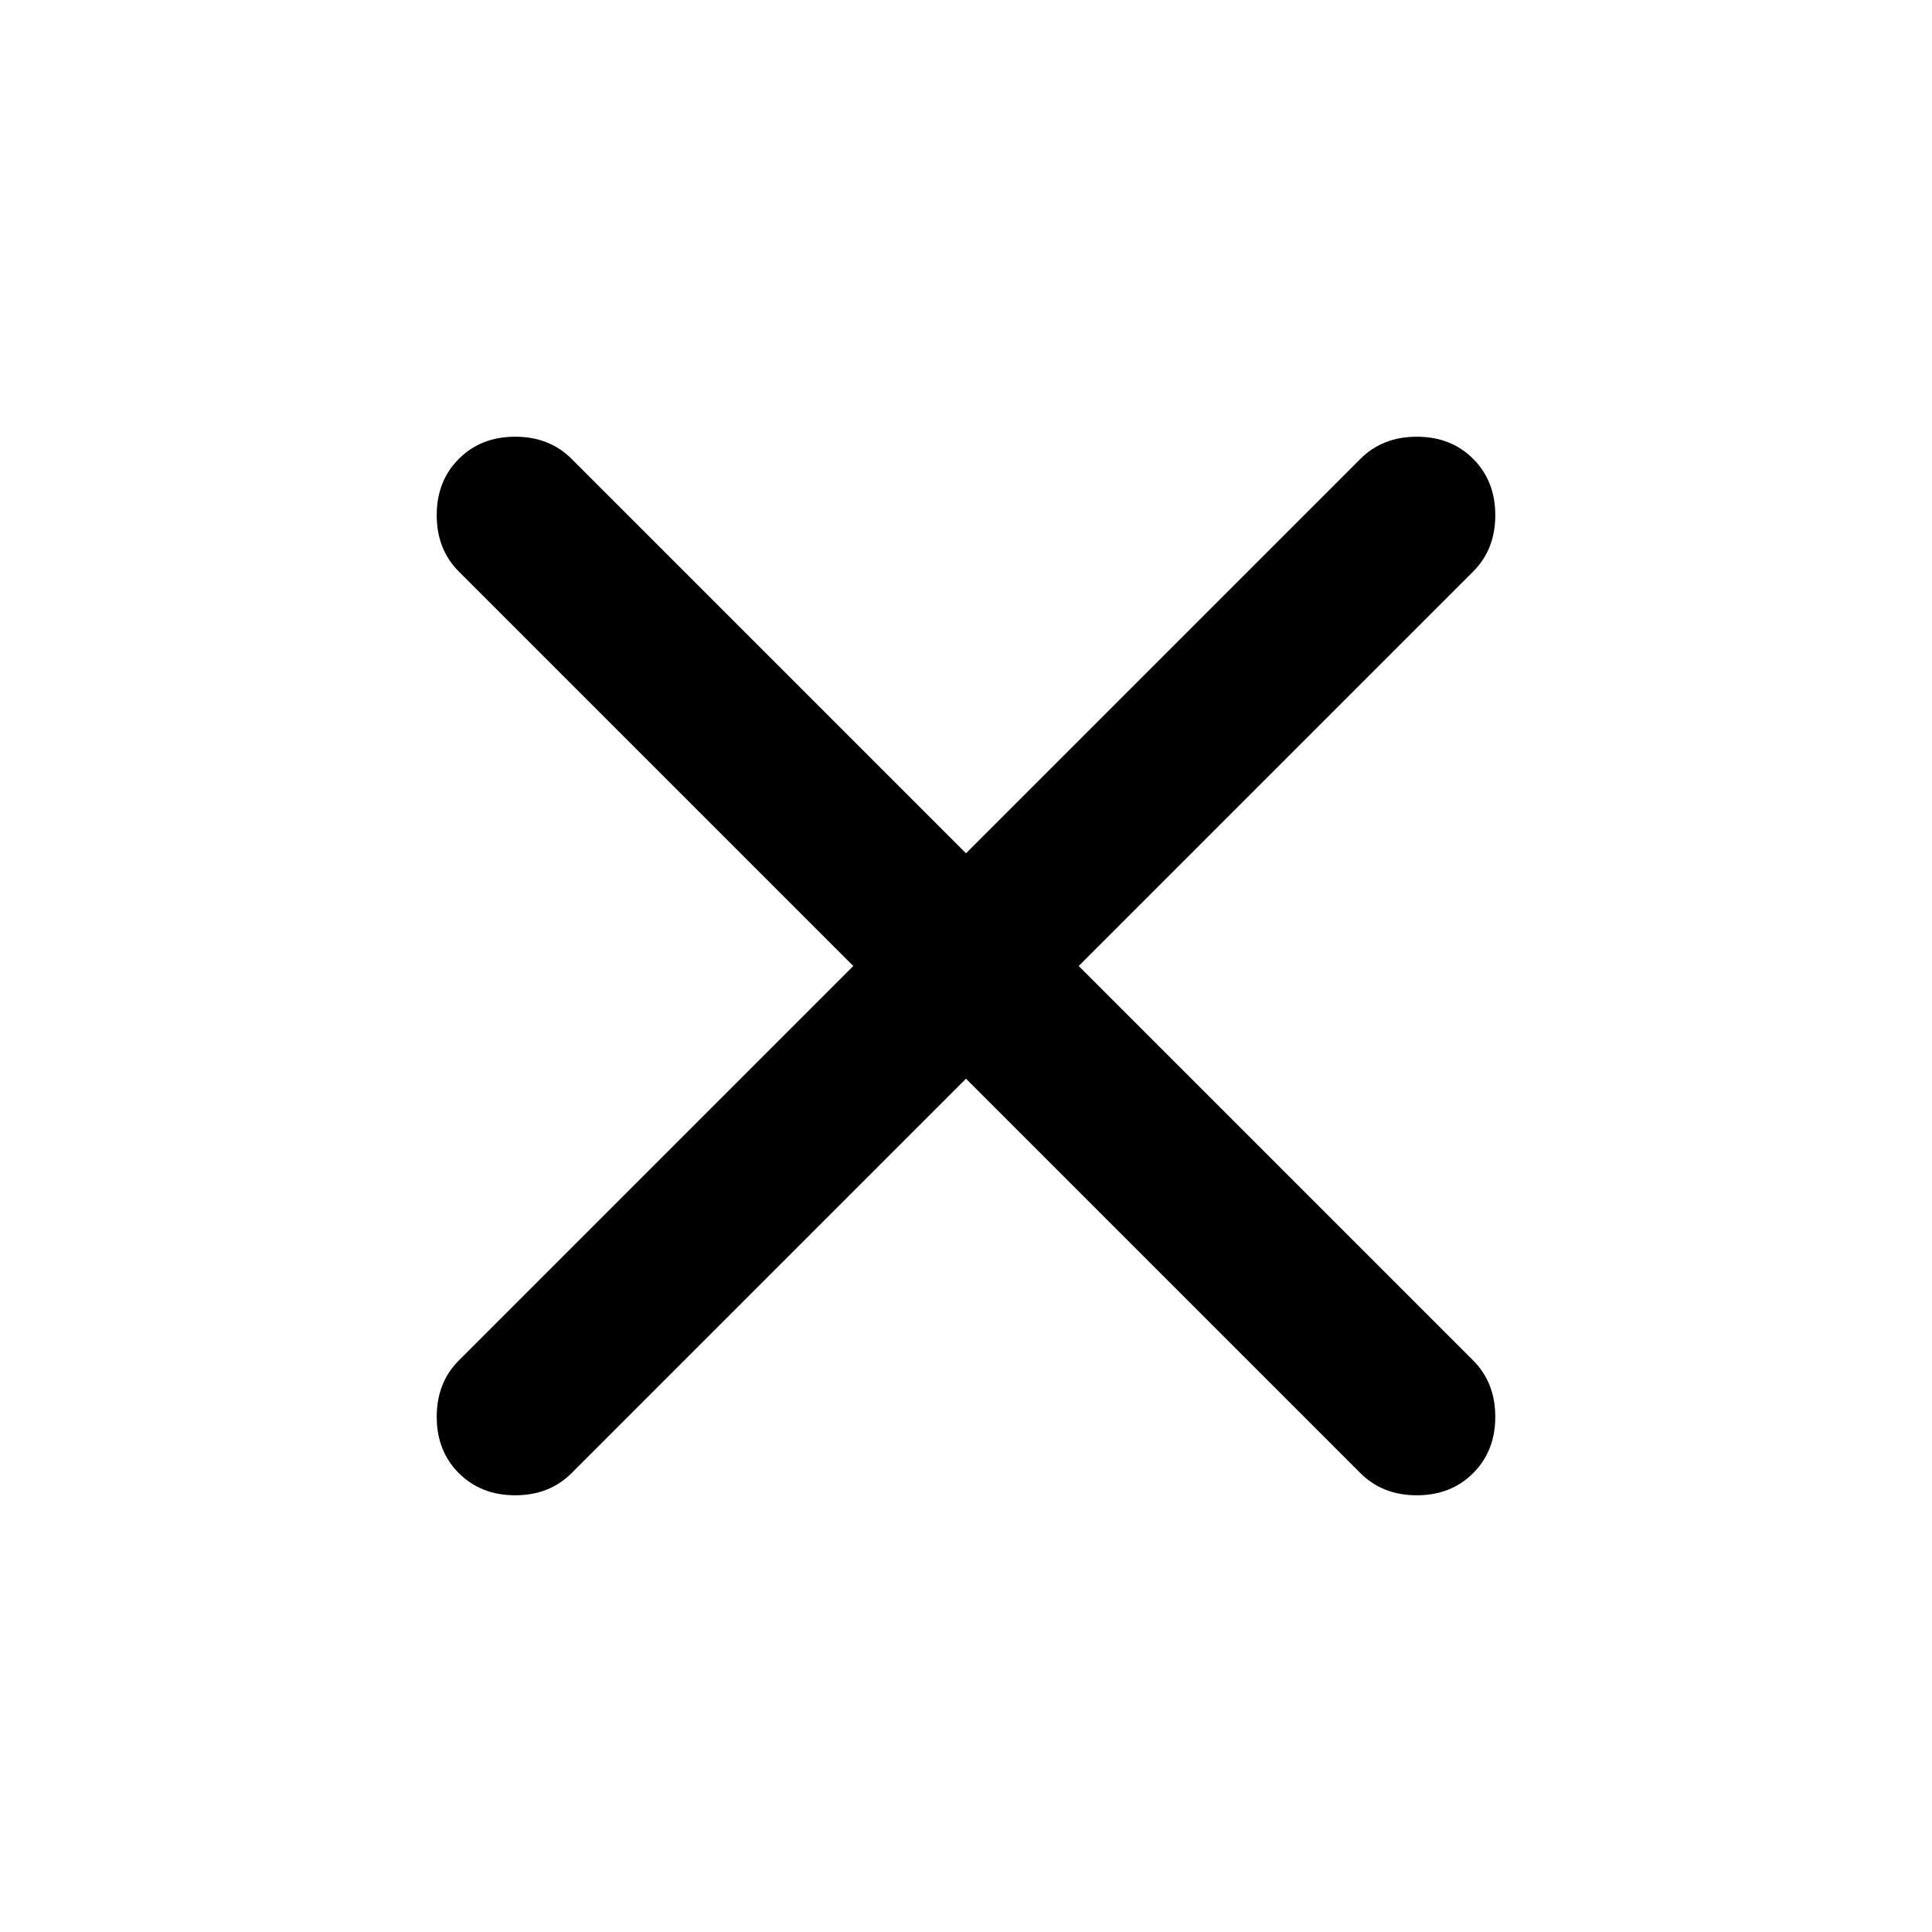
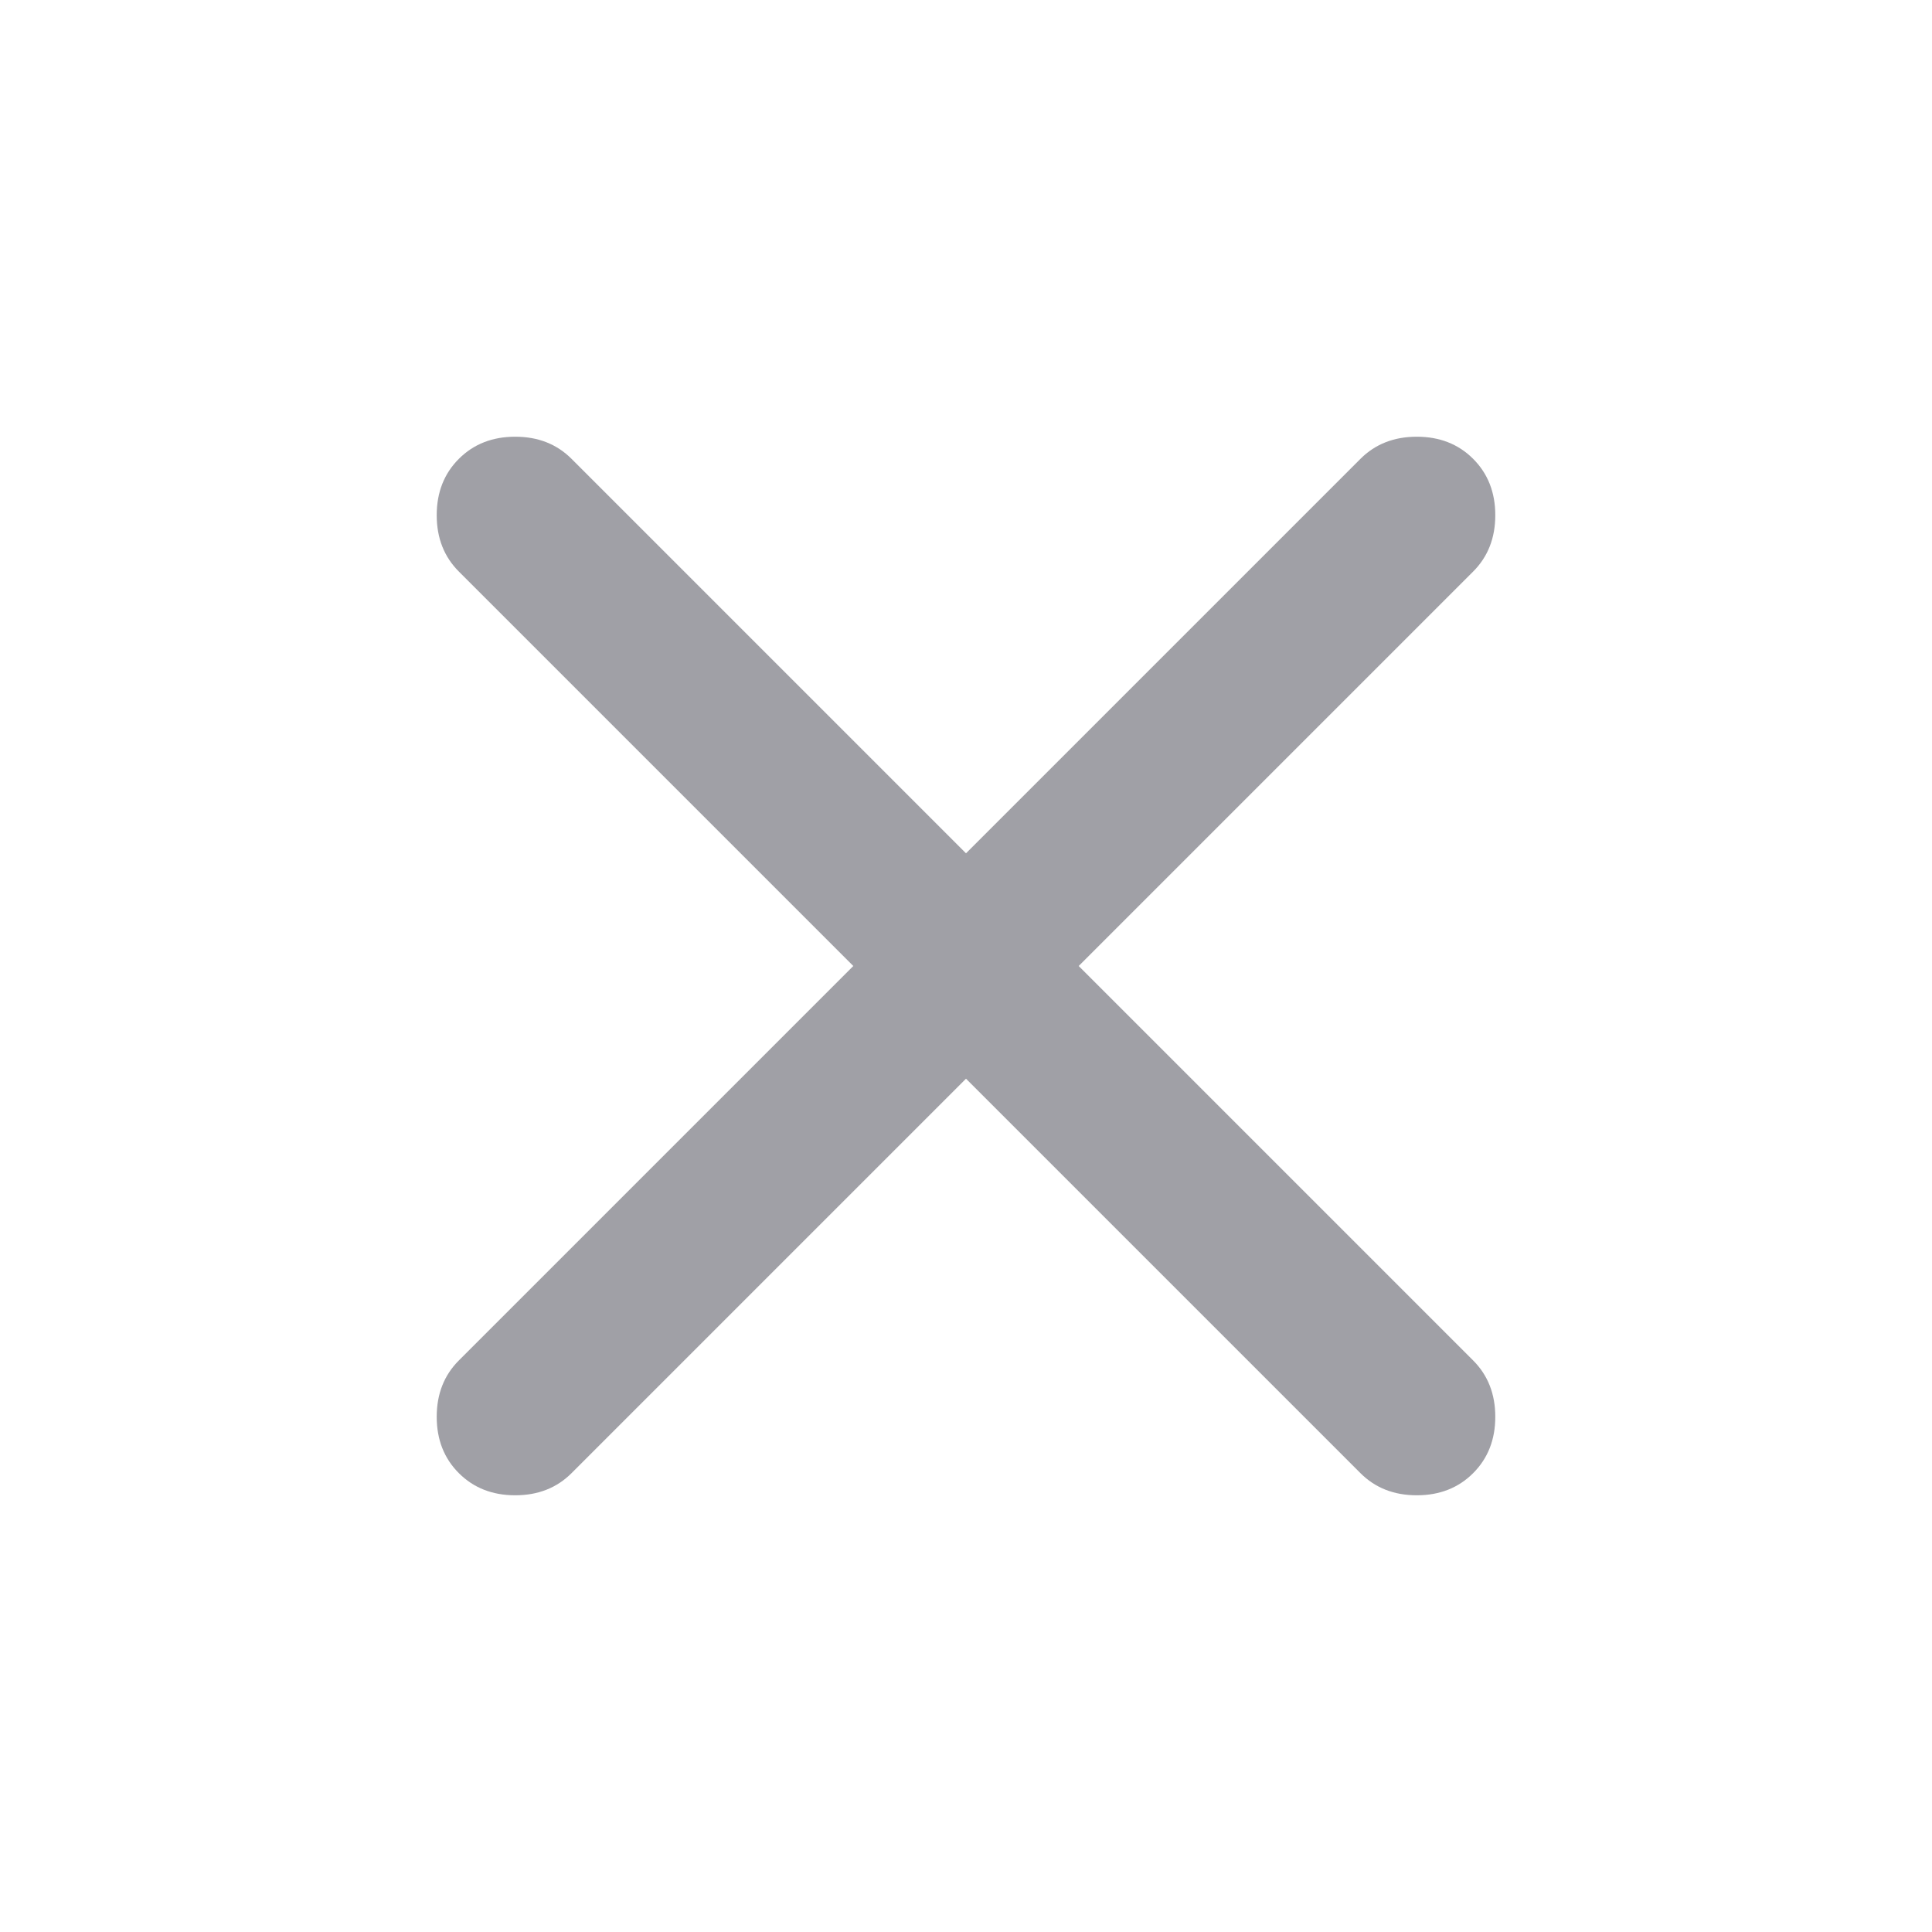
- <svg xmlns="http://www.w3.org/2000/svg" height="24" viewBox="0 -960 960 960" width="24">
+ <svg xmlns="http://www.w3.org/2000/svg" height="24" viewBox="0 -960 960 960" width="24" fill="#71717aaa">
  <path d="M480-424 284-228q-11 11-28 11t-28-11q-11-11-11-28t11-28l196-196-196-196q-11-11-11-28t11-28q11-11 28-11t28 11l196 196 196-196q11-11 28-11t28 11q11 11 11 28t-11 28L536-480l196 196q11 11 11 28t-11 28q-11 11-28 11t-28-11L480-424Z" />
</svg>
